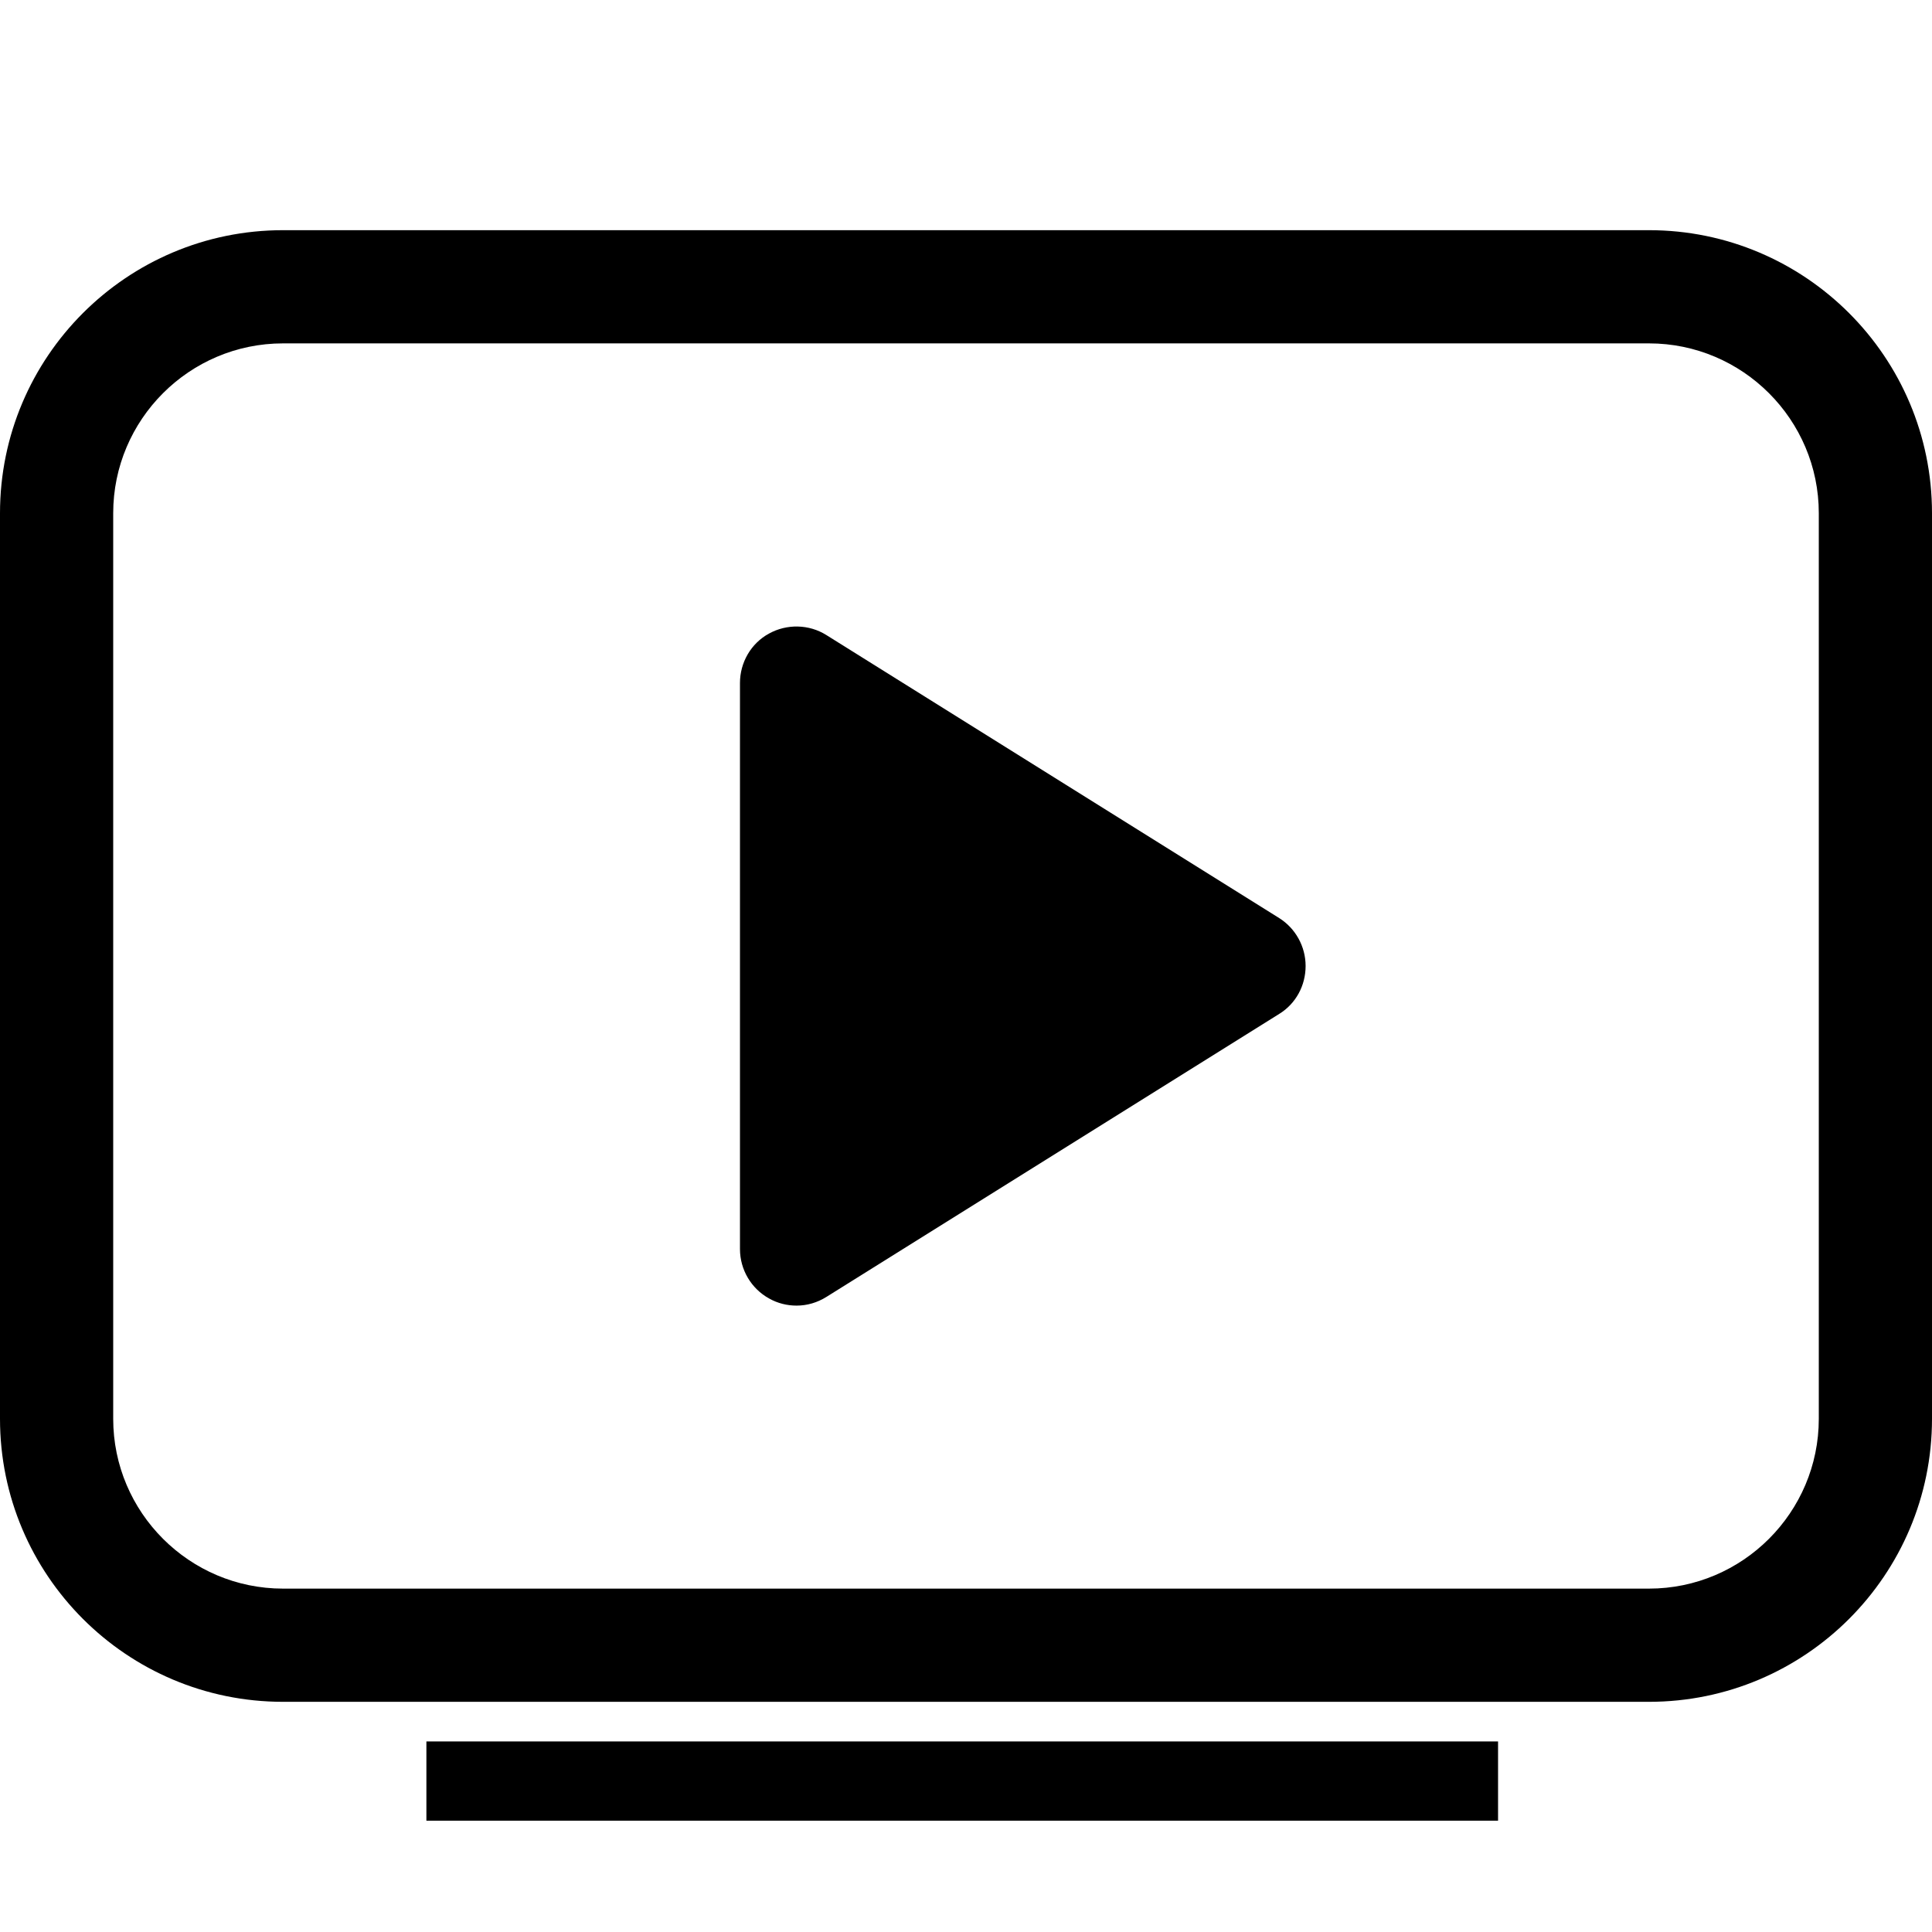
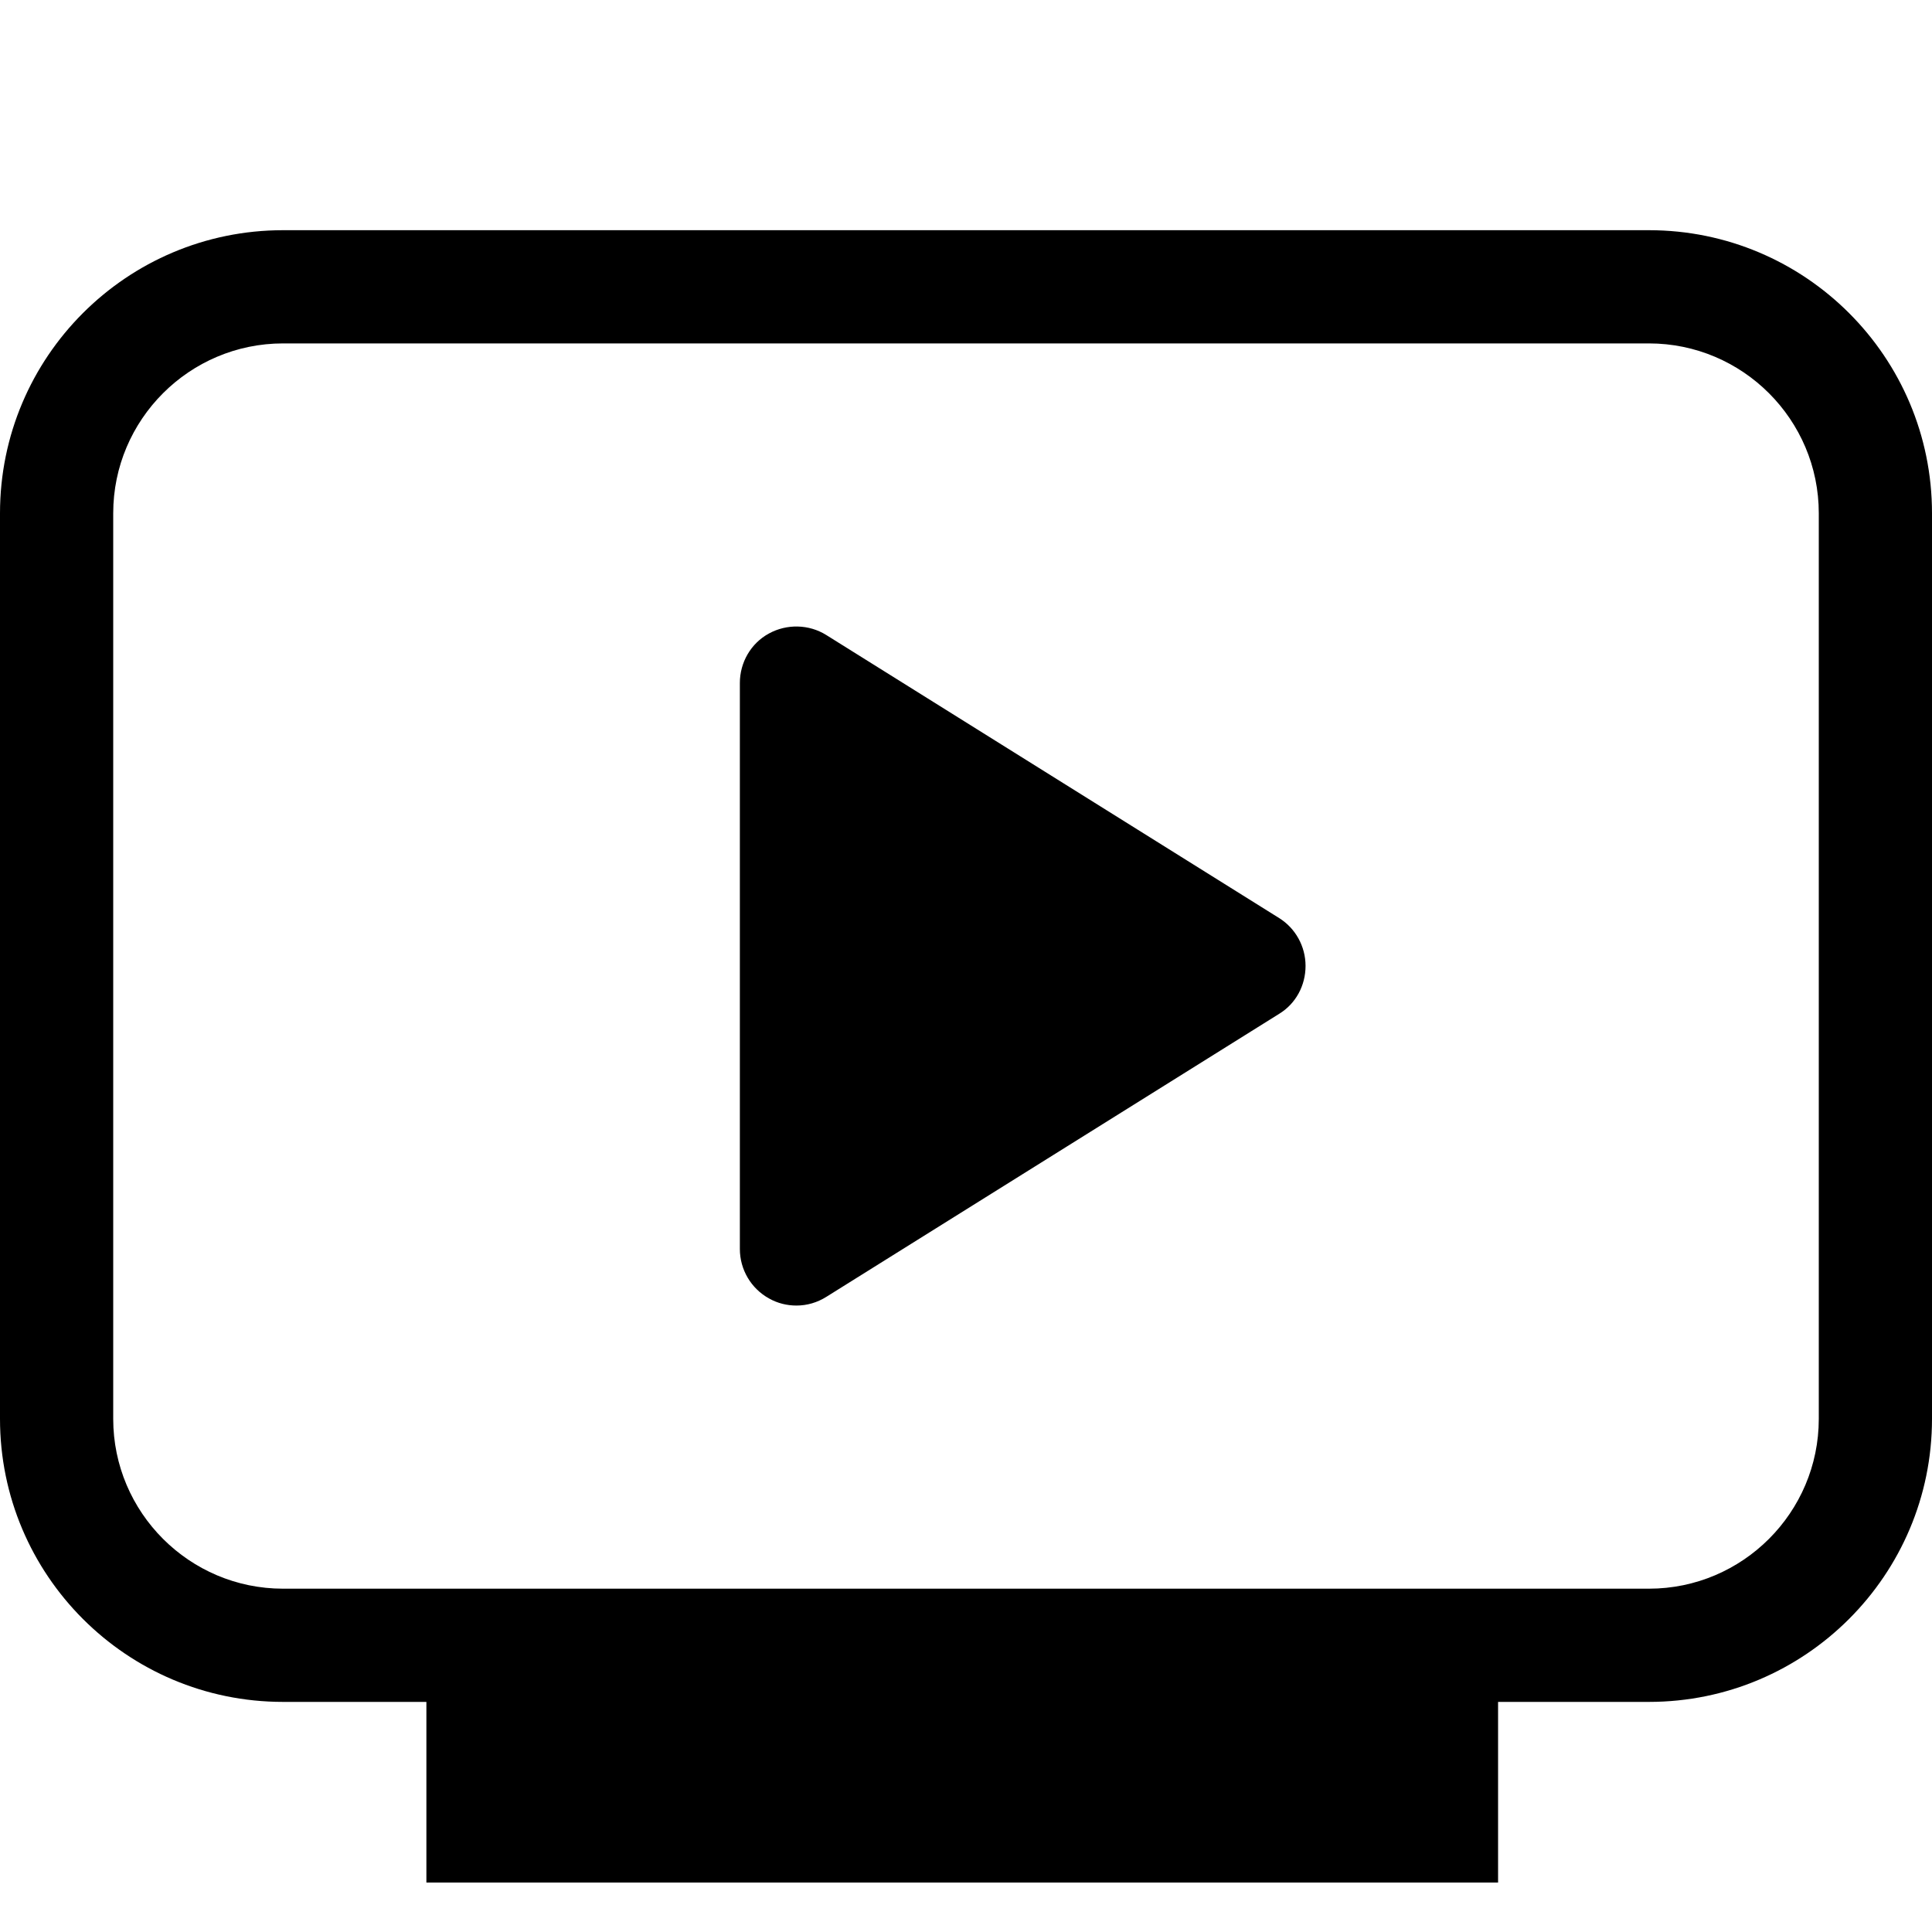
- <svg xmlns="http://www.w3.org/2000/svg" version="1.1" id="Capa_1" x="0px" y="0px" viewBox="0 0 512 512" style="enable-background:new 0 0 512 512;" xml:space="preserve">
-   <style type="text/css">
- 	.st0{fill:none;stroke:#000000;stroke-width:21;stroke-miterlimit:10;}
- </style>
+ <svg xmlns="http://www.w3.org/2000/svg" version="1.1" id="Capa_1" x="0px" y="0px" viewBox="0 0 200 200" enable-background="new 0 0 200 200" xml:space="preserve">
  <g>
-     <path d="M339,243.3l-120-75c-4.6-2.9-10.5-3-15.2-0.4c-4.8,2.6-7.7,7.7-7.7,13.1v150c0,5.5,3,10.5,7.7,13.1   c2.3,1.3,4.8,1.9,7.3,1.9c2.8,0,5.5-0.8,7.9-2.3l120-75c4.4-2.7,7-7.5,7-12.7S343.3,246,339,243.3L339,243.3z M226,303.9v-95.9   l76.7,47.9L226,303.9z" />
-     <path d="M437,61H75C33.6,61,0,94.6,0,136v240c0,41.4,33.6,75,75,75h362c41.4,0,75-33.6,75-75V136C512,94.6,478.4,61,437,61z    M482,376c0,24.8-20.2,45-45,45H75c-24.8,0-45-20.2-45-45V136c0-24.8,20.2-45,45-45h362c24.8,0,45,20.2,45,45V376z" />
+     <path d="M132.42,95.04l-46.88-29.3c-1.8-1.13-4.1-1.17-5.94-0.16c-1.88,1.02-3.01,3.01-3.01,5.12v58.59c0,2.15,1.17,4.1,3.01,5.12   c0.9,0.51,1.88,0.74,2.85,0.74c1.09,0,2.15-0.31,3.09-0.9l46.88-29.3c1.72-1.05,2.73-2.93,2.73-4.96S134.1,96.09,132.42,95.04   L132.42,95.04z M88.28,118.71V81.25l29.96,18.71L88.28,118.71z" />
+     <path d="M170.7,23.83H29.3C13.12,23.83,0,36.95,0,53.13v93.75c0,16.17,13.12,29.3,29.3,29.3H170.7c16.17,0,29.3-13.13,29.3-29.3   V53.13C200,36.95,186.88,23.83,170.7,23.83z M188.28,146.88c0,9.69-7.89,17.58-17.58,17.58H29.3c-9.69,0-17.58-7.89-17.58-17.58   V53.13c0-9.69,7.89-17.58,17.58-17.58H170.7c9.69,0,17.58,7.89,17.58,17.58V146.88z" />
  </g>
-   <line class="st0" x1="113" y1="472" x2="397" y2="472" />
-   <polygon points="214,196 214,316 321,256 " />
+   <line fill="none" stroke="#000000" stroke-width="21" stroke-miterlimit="10" x1="44.14" y1="184.38" x2="155.08" y2="184.38" />
+   <polygon points="83.59,76.56 83.59,123.44 125.39,100 " />
</svg>
